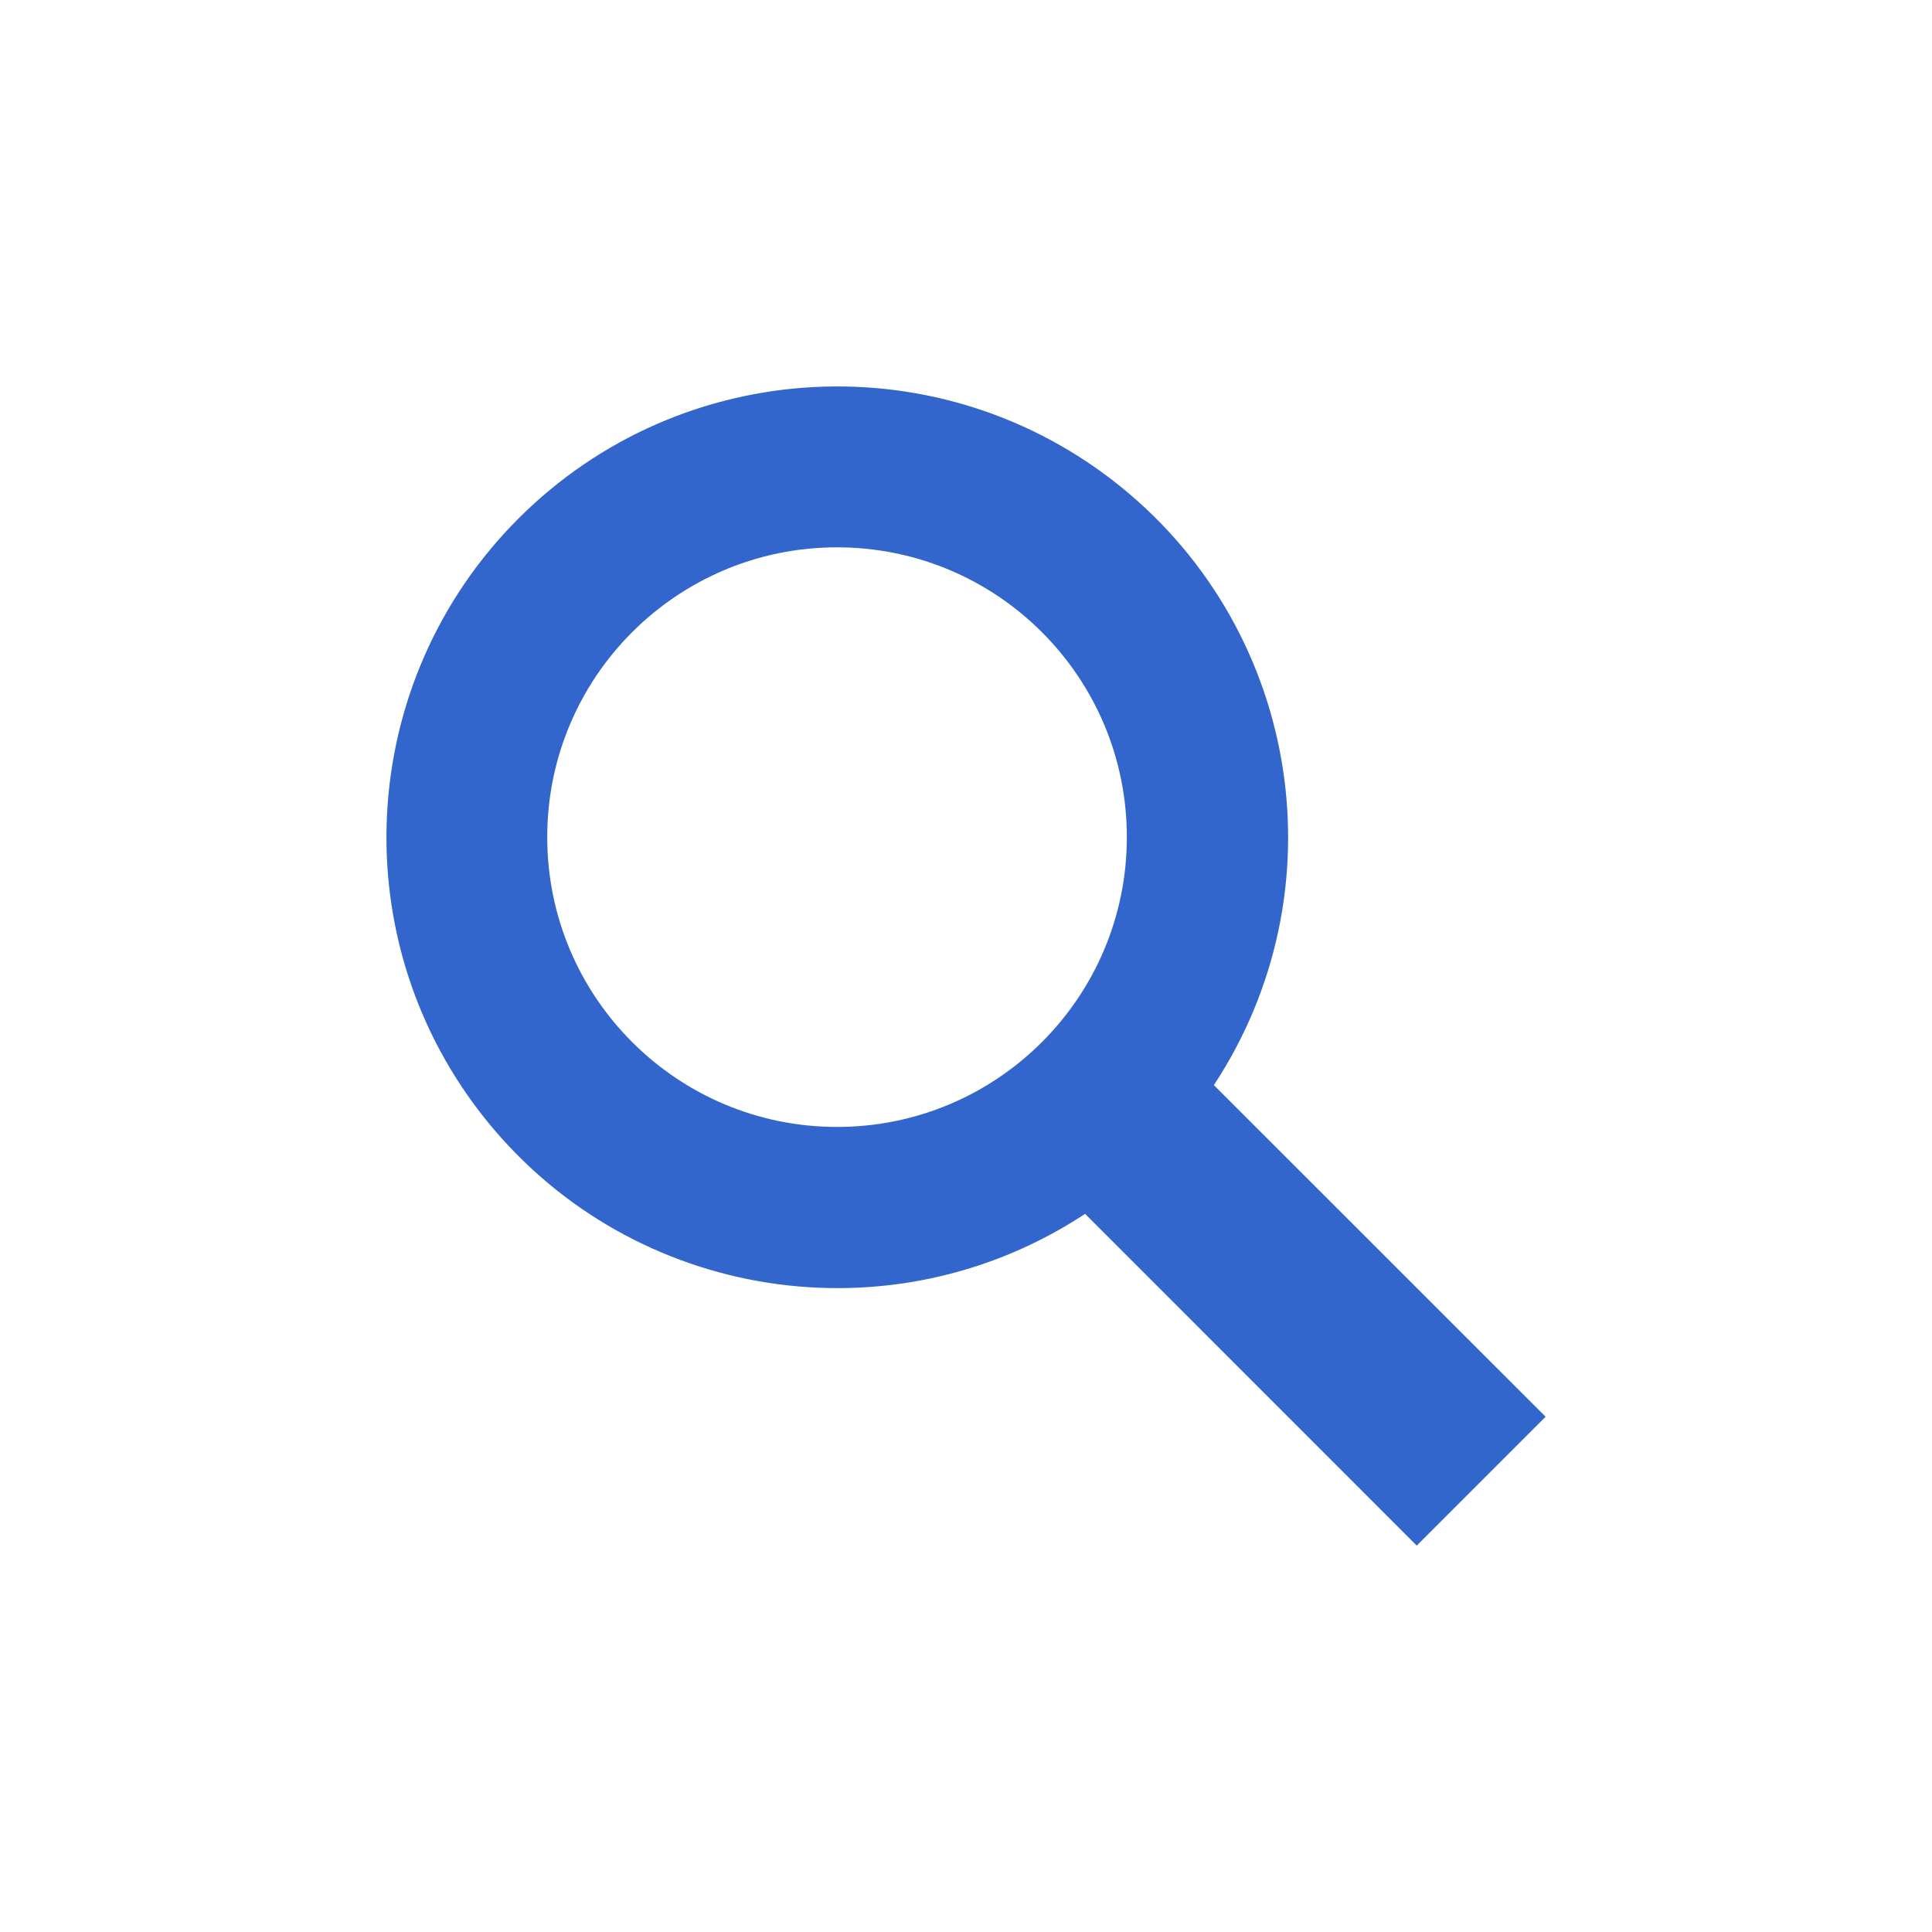
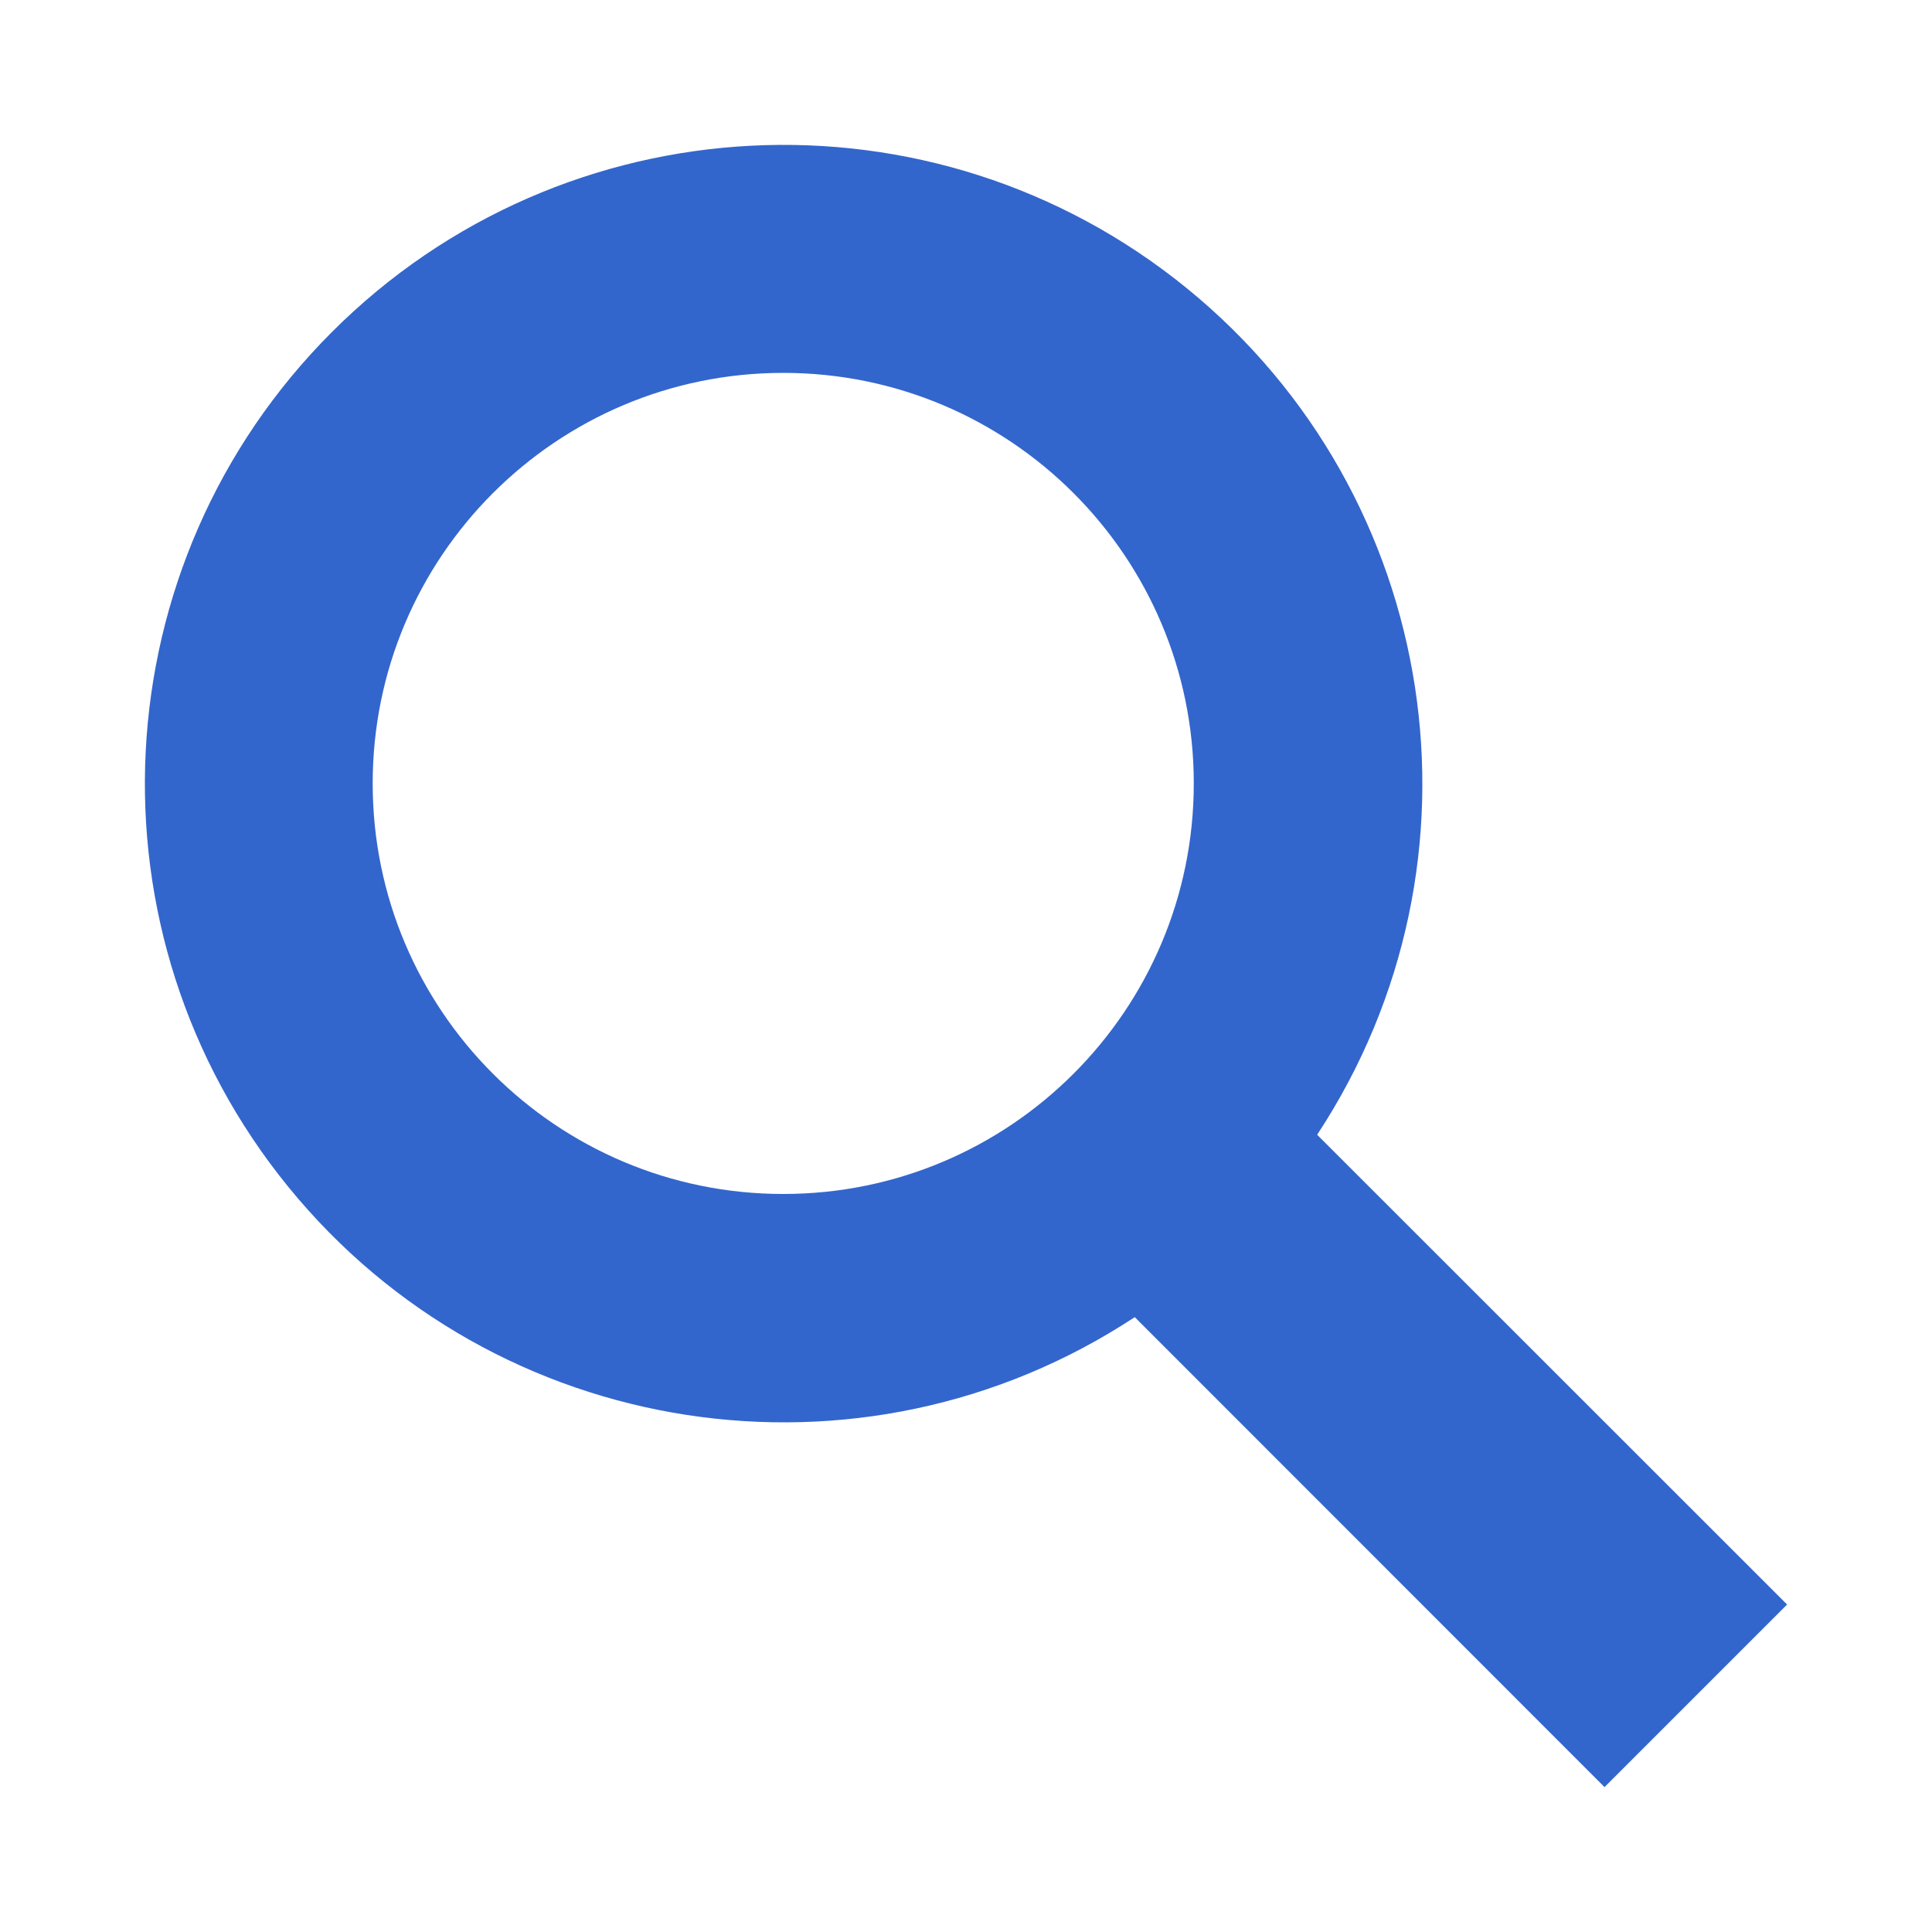
<svg xmlns="http://www.w3.org/2000/svg" width="20" height="20" viewBox="0 0 20 20">
-   <path fill="#36c" d="m16 14.666-3.434-3.433a4.667 4.667 0 1 0-1.333 1.333L14.666 16Zm-10.335-6a3 3 0 1 1 3 3 3 3 0 0 1-3-3" />
+   <path fill="#36c" d="m18.5 16.61-4.865-4.863a6.612 6.612 0 1 0-1.888 1.888L16.61 18.5ZM3.858 8.11a4.25 4.25 0 1 1 4.25 4.25 4.25 4.25 0 0 1-4.25-4.25" />
</svg>
